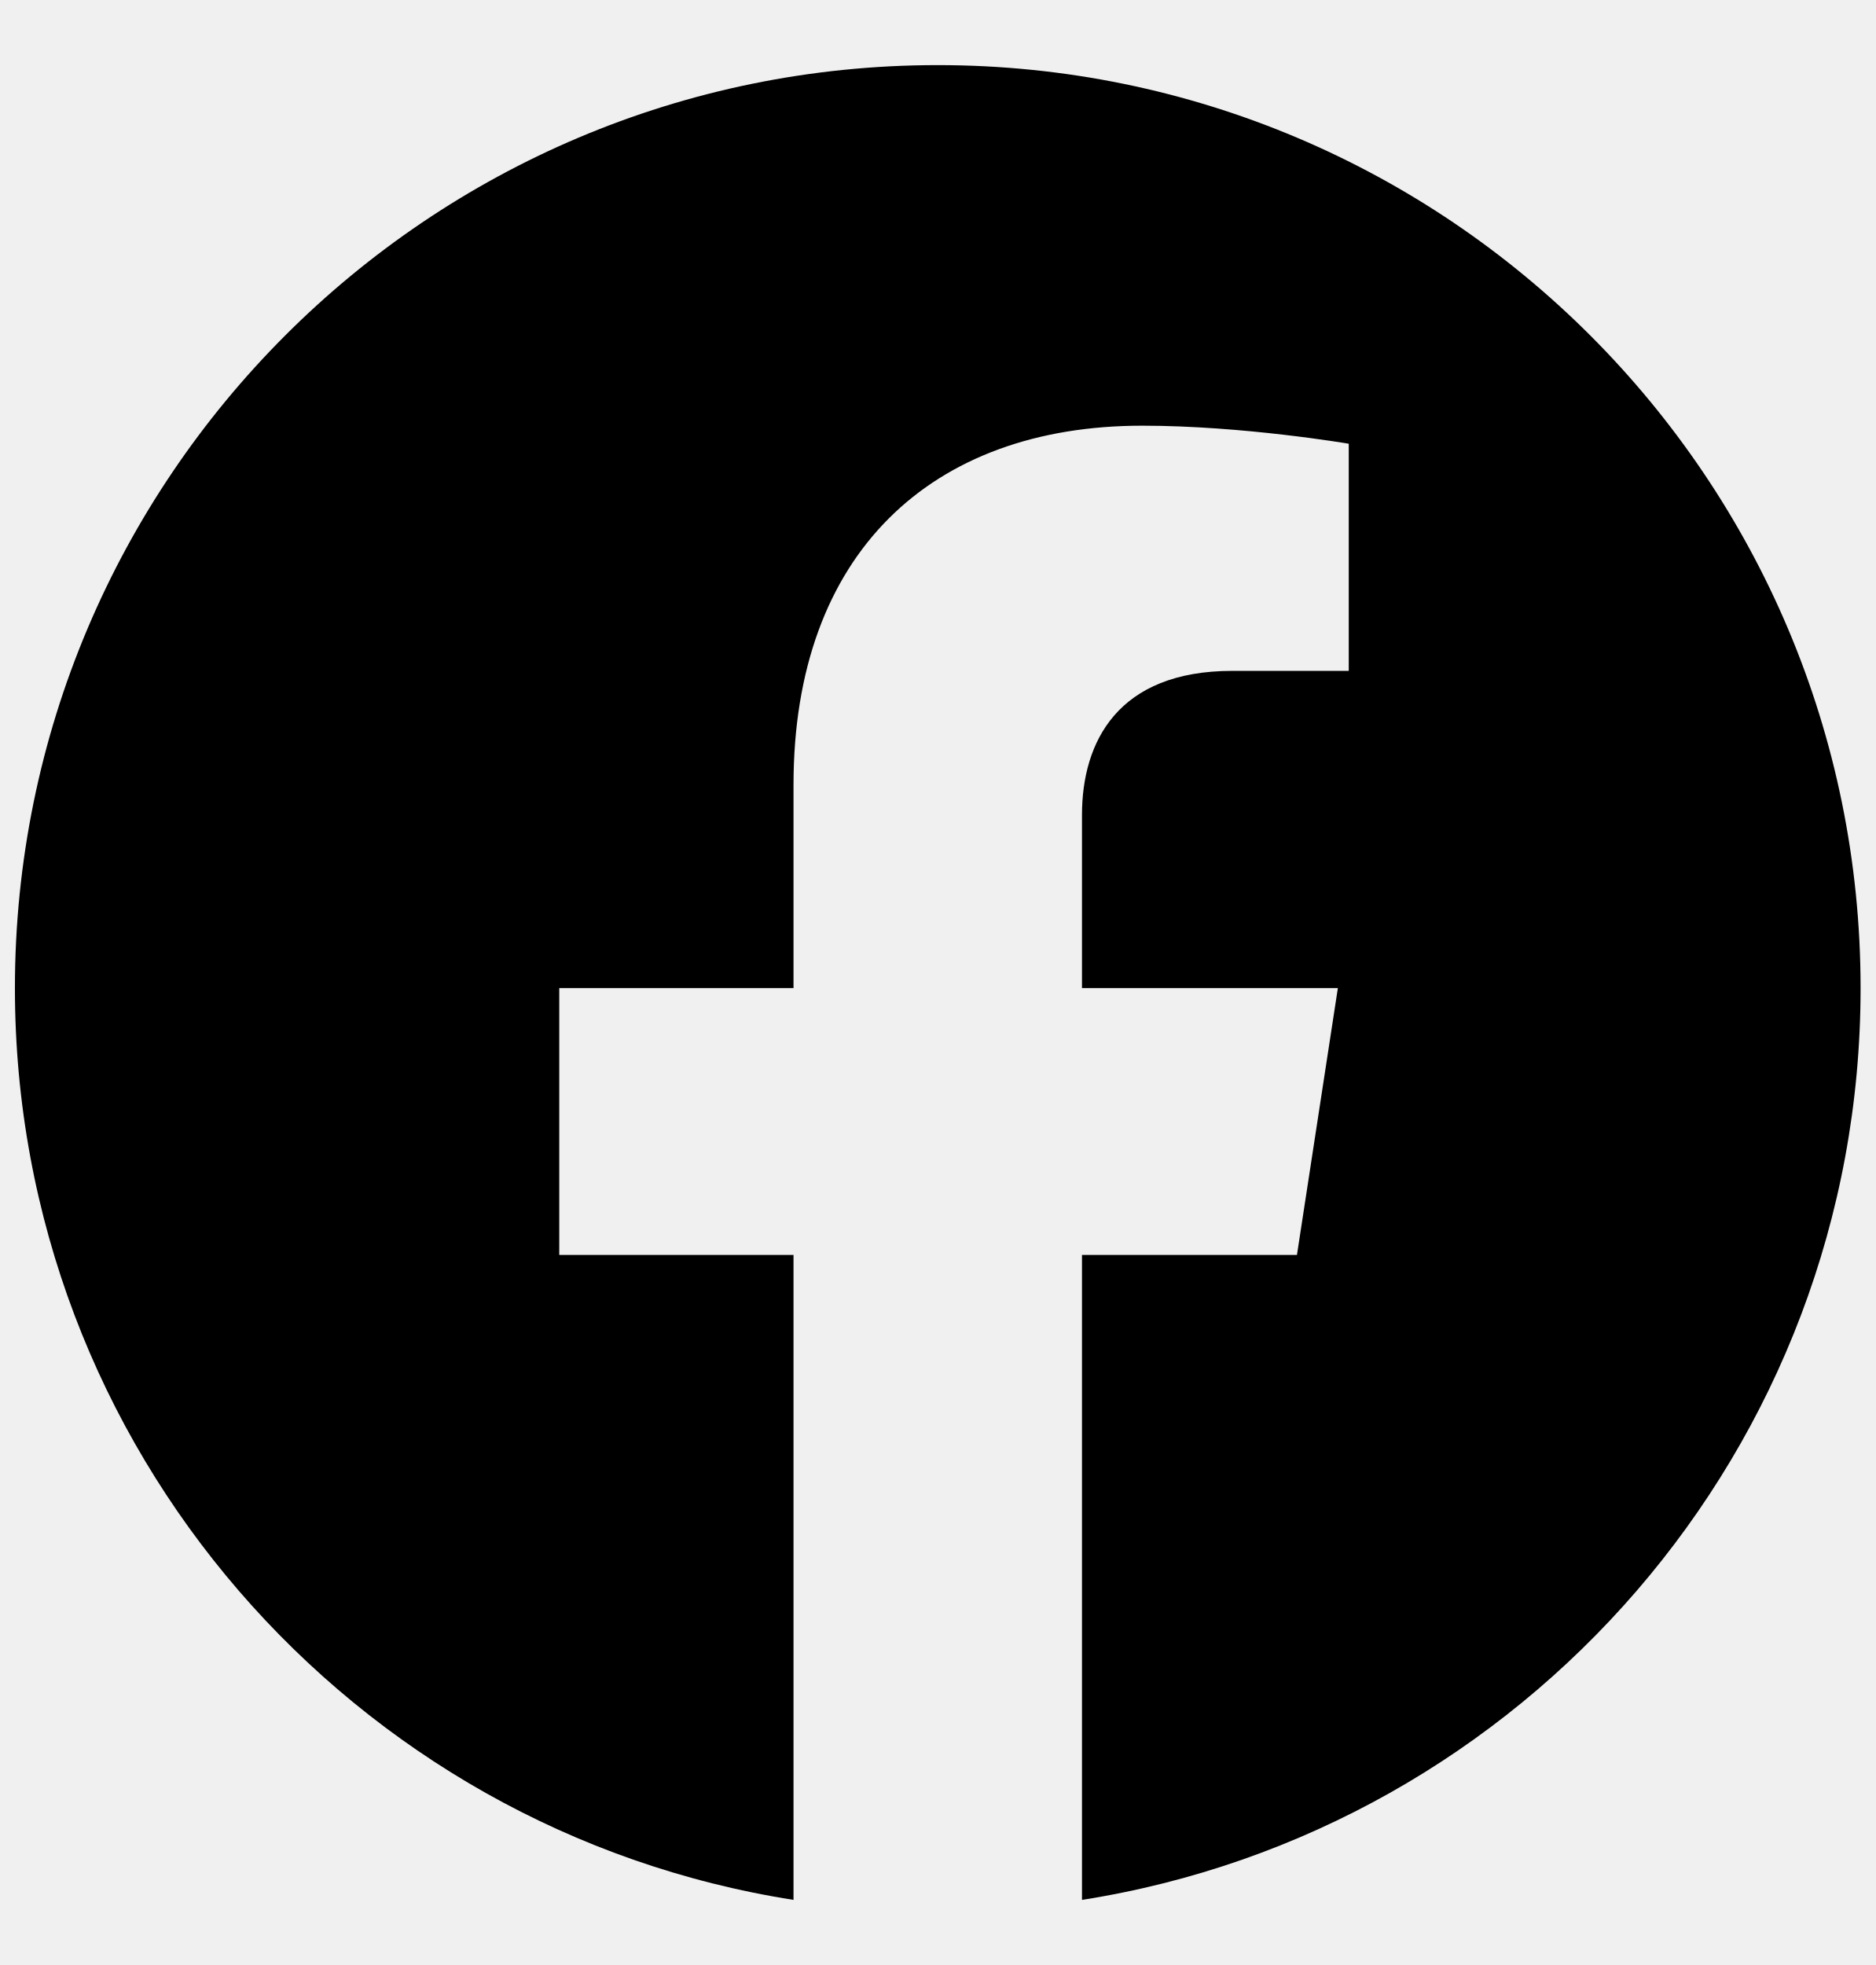
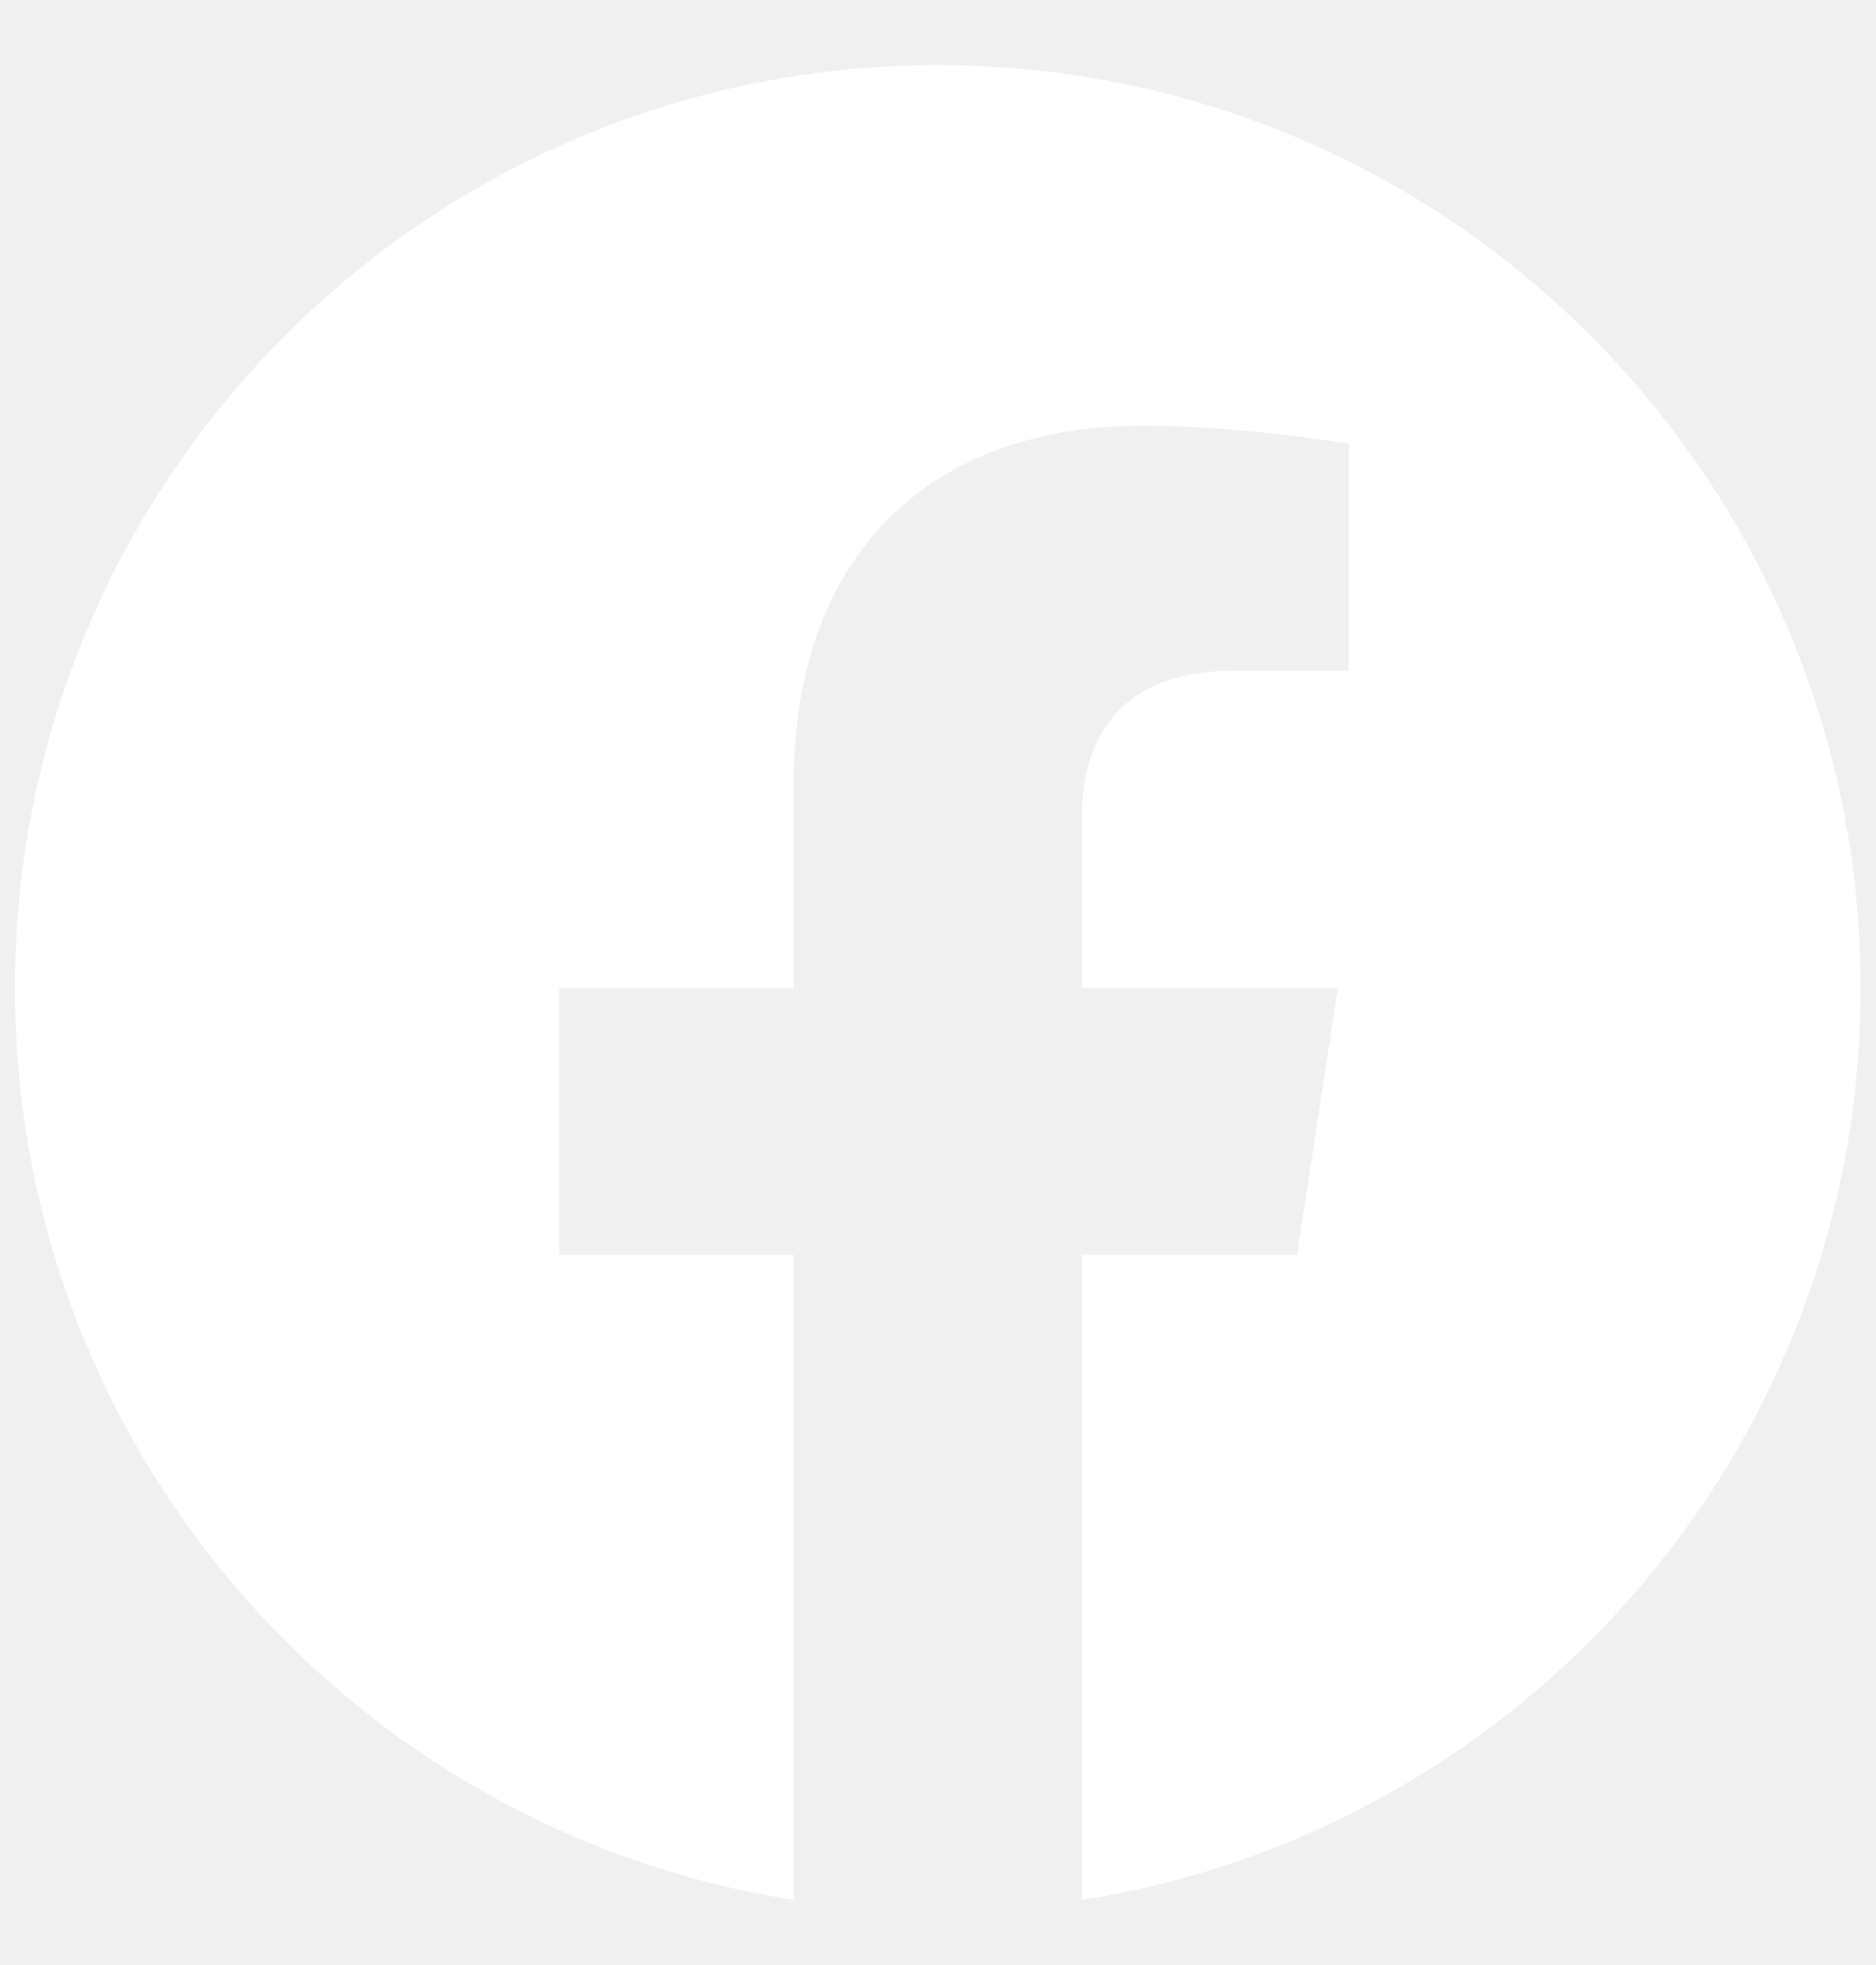
<svg xmlns="http://www.w3.org/2000/svg" width="21" height="22" viewBox="0 0 21 22" fill="none">
-   <path d="M20.833 11.063C20.833 5.356 16.207 0.729 10.5 0.729C4.793 0.729 0.167 5.356 0.167 11.063C0.167 16.22 3.945 20.495 8.885 21.271V14.05H6.262V11.063H8.885V8.786C8.885 6.196 10.428 4.766 12.789 4.766C13.919 4.766 15.102 4.968 15.102 4.968V7.511H13.799C12.515 7.511 12.115 8.307 12.115 9.124V11.063H14.98L14.522 14.05H12.115V21.271C17.055 20.495 20.833 16.22 20.833 11.063Z" fill="currentColor" />
+   <path d="M20.833 11.063C20.833 5.356 16.207 0.729 10.5 0.729C4.793 0.729 0.167 5.356 0.167 11.063C0.167 16.22 3.945 20.495 8.885 21.271V14.05H6.262V11.063H8.885V8.786C8.885 6.196 10.428 4.766 12.789 4.766C13.919 4.766 15.102 4.968 15.102 4.968V7.511H13.799C12.515 7.511 12.115 8.307 12.115 9.124V11.063H14.98L14.522 14.05H12.115V21.271C17.055 20.495 20.833 16.22 20.833 11.063Z" fill="white" />
</svg>
